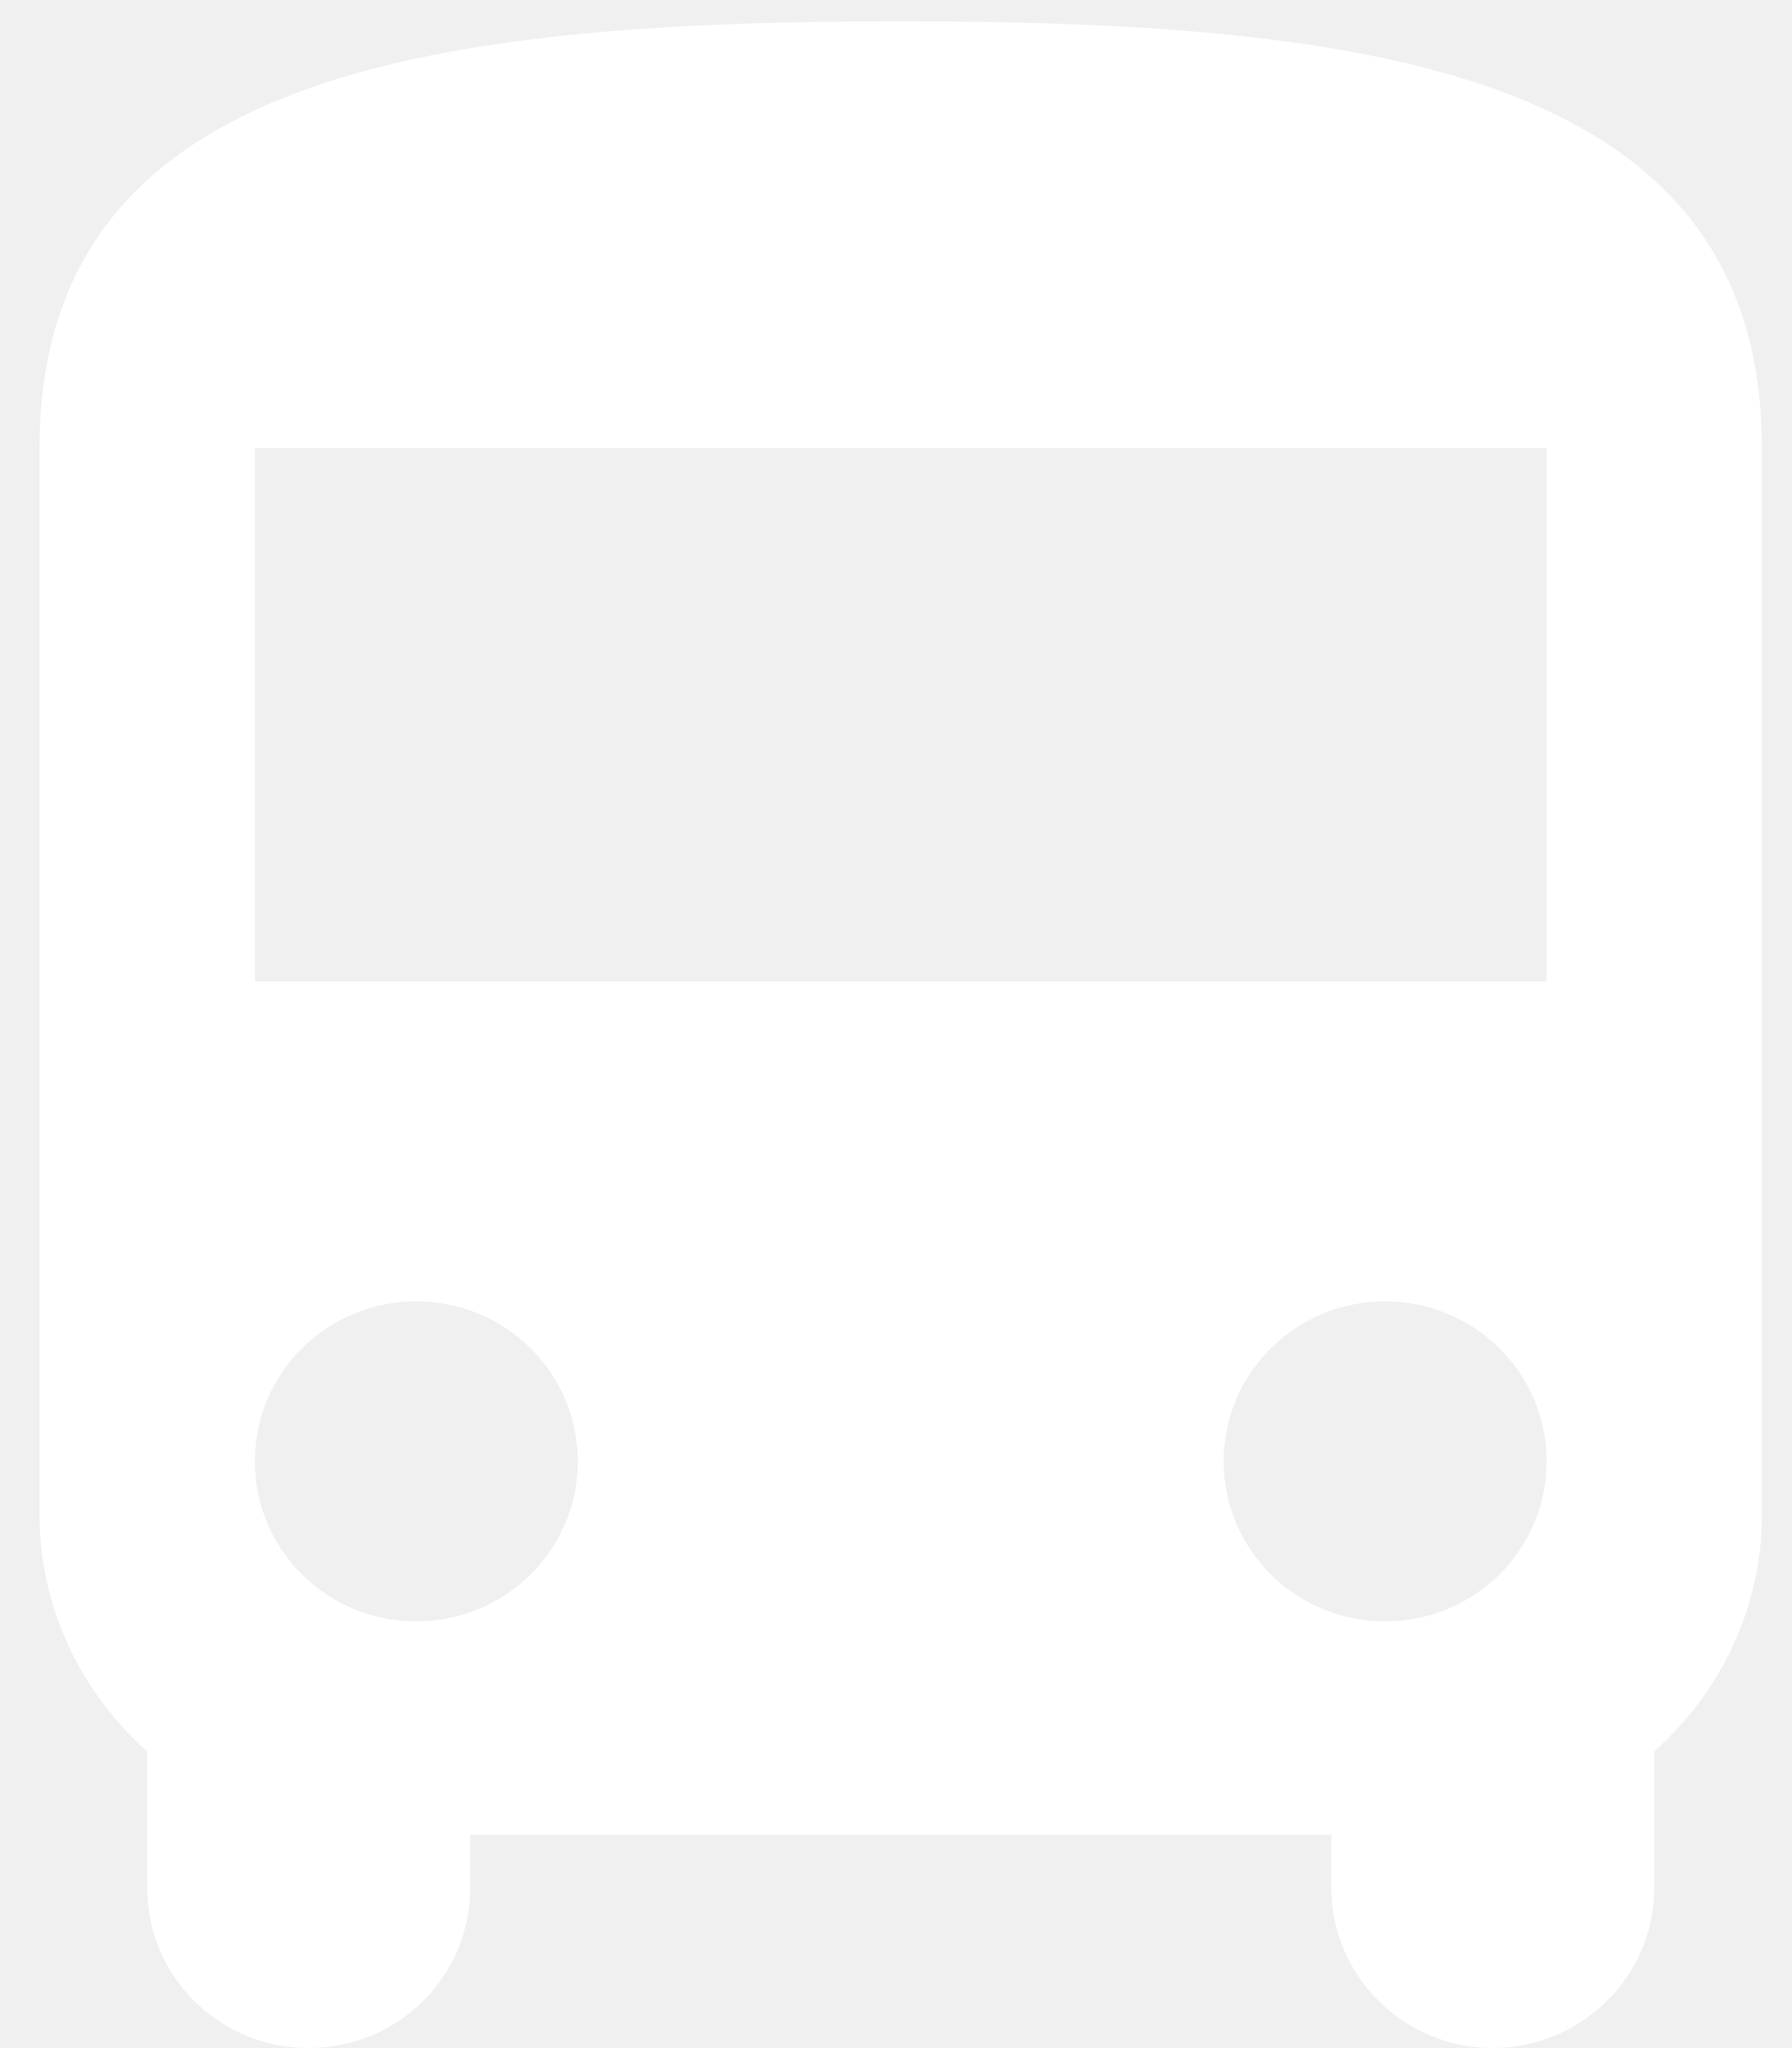
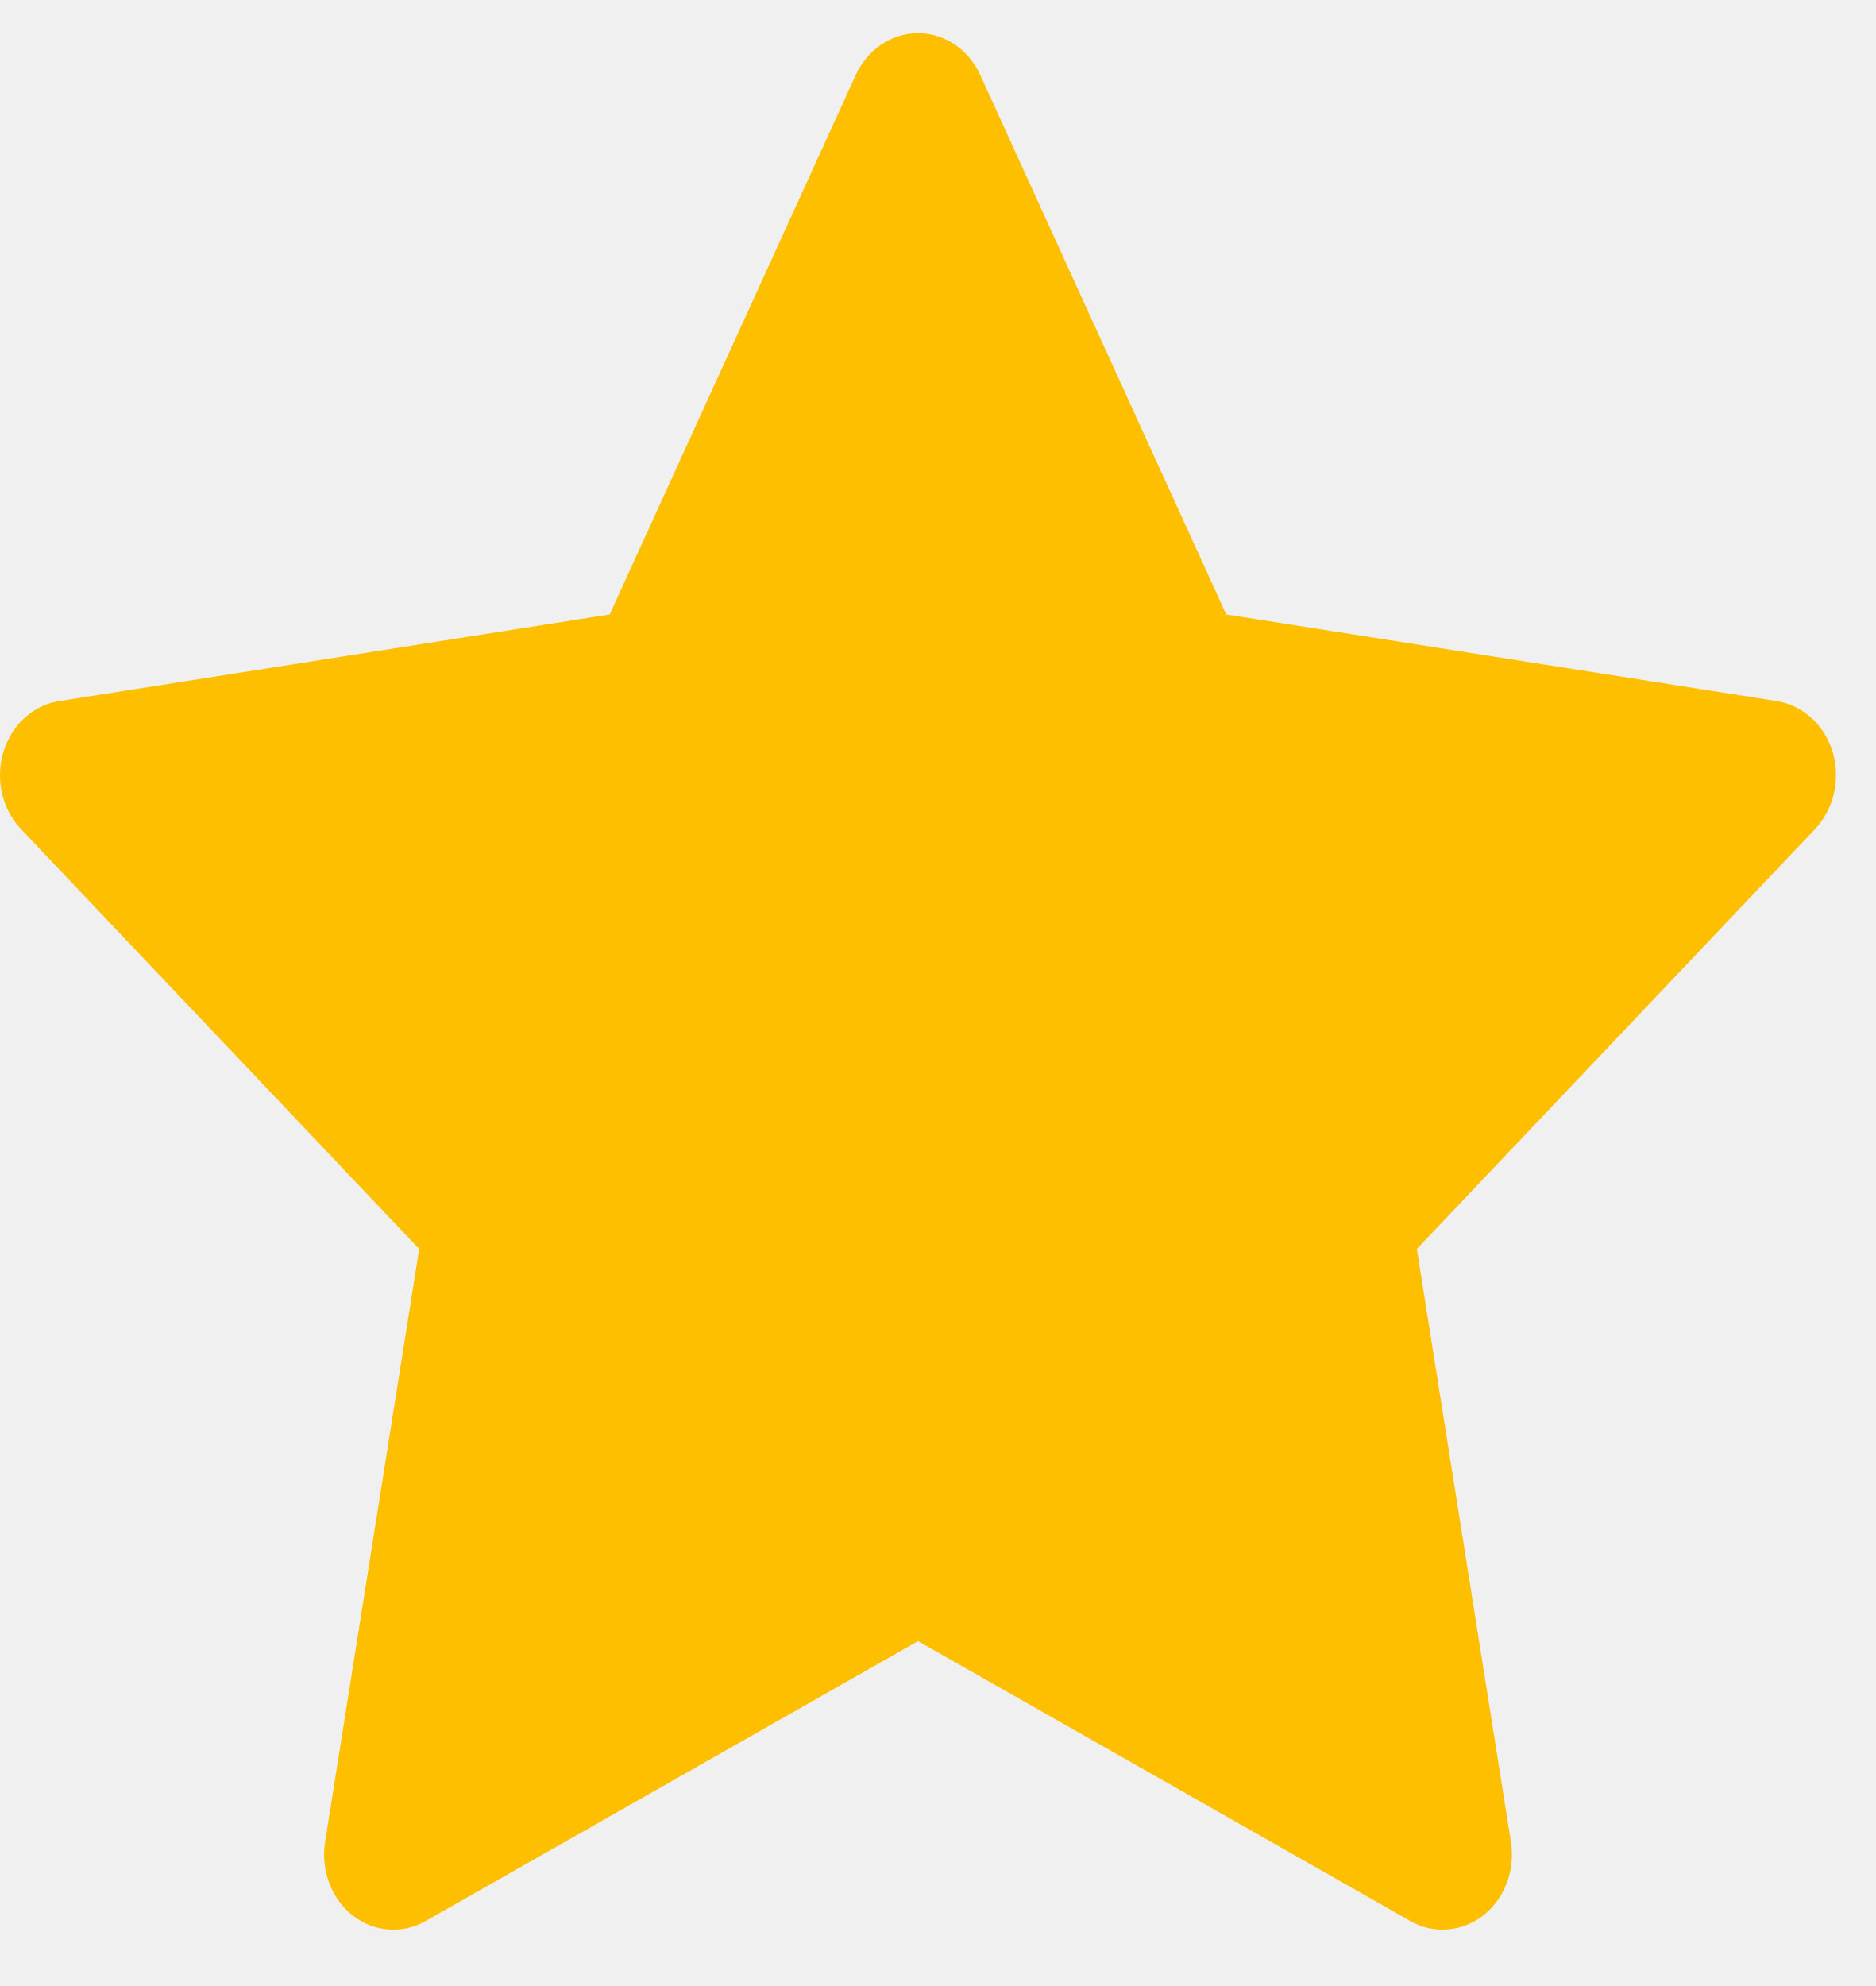
- <svg xmlns="http://www.w3.org/2000/svg" width="28" height="32" viewBox="0 0 28 32" fill="none">
-   <path d="M0.618 23.667C0.618 25.134 1.274 26.45 2.301 27.367V29.5C2.301 30.884 3.428 32 4.824 32C6.221 32 7.348 30.884 7.348 29.5V28.667H20.807V29.5C20.807 30.867 21.934 32 23.33 32C24.71 32 25.854 30.884 25.854 29.5V27.367C26.88 26.45 27.536 25.134 27.536 23.667V7C27.536 1.167 21.513 0.333 14.077 0.333C6.641 0.333 0.618 1.167 0.618 7V23.667ZM6.507 25.334C5.11 25.334 3.983 24.217 3.983 22.834C3.983 21.45 5.11 20.334 6.507 20.334C7.903 20.334 9.03 21.45 9.03 22.834C9.03 24.217 7.903 25.334 6.507 25.334ZM21.648 25.334C20.252 25.334 19.124 24.217 19.124 22.834C19.124 21.45 20.252 20.334 21.648 20.334C23.044 20.334 24.171 21.45 24.171 22.834C24.171 24.217 23.044 25.334 21.648 25.334ZM24.171 15.334H3.983V7H24.171V15.334Z" fill="white" />
+ <svg xmlns="http://www.w3.org/2000/svg" width="17" height="18" viewBox="0 0 17 18" fill="none">
+   <path d="M16.106 6.354L11.116 5.569L8.886 0.679C8.825 0.545 8.725 0.437 8.601 0.371C8.29 0.205 7.913 0.343 7.758 0.679L5.527 5.569L0.538 6.354C0.4 6.375 0.275 6.445 0.178 6.551C0.062 6.681 -0.002 6.855 5.53105e-05 7.035C0.002 7.216 0.071 7.388 0.19 7.514L3.8 11.32L2.947 16.695C2.927 16.82 2.94 16.949 2.984 17.066C3.028 17.184 3.102 17.286 3.197 17.36C3.292 17.435 3.404 17.479 3.521 17.488C3.638 17.497 3.755 17.471 3.859 17.411L8.322 14.874L12.785 17.411C12.907 17.481 13.048 17.505 13.184 17.479C13.526 17.416 13.755 17.065 13.697 16.695L12.844 11.32L16.454 7.514C16.552 7.41 16.617 7.274 16.636 7.125C16.689 6.753 16.45 6.409 16.106 6.354V6.354Z" fill="#FDBF00" />
</svg>
